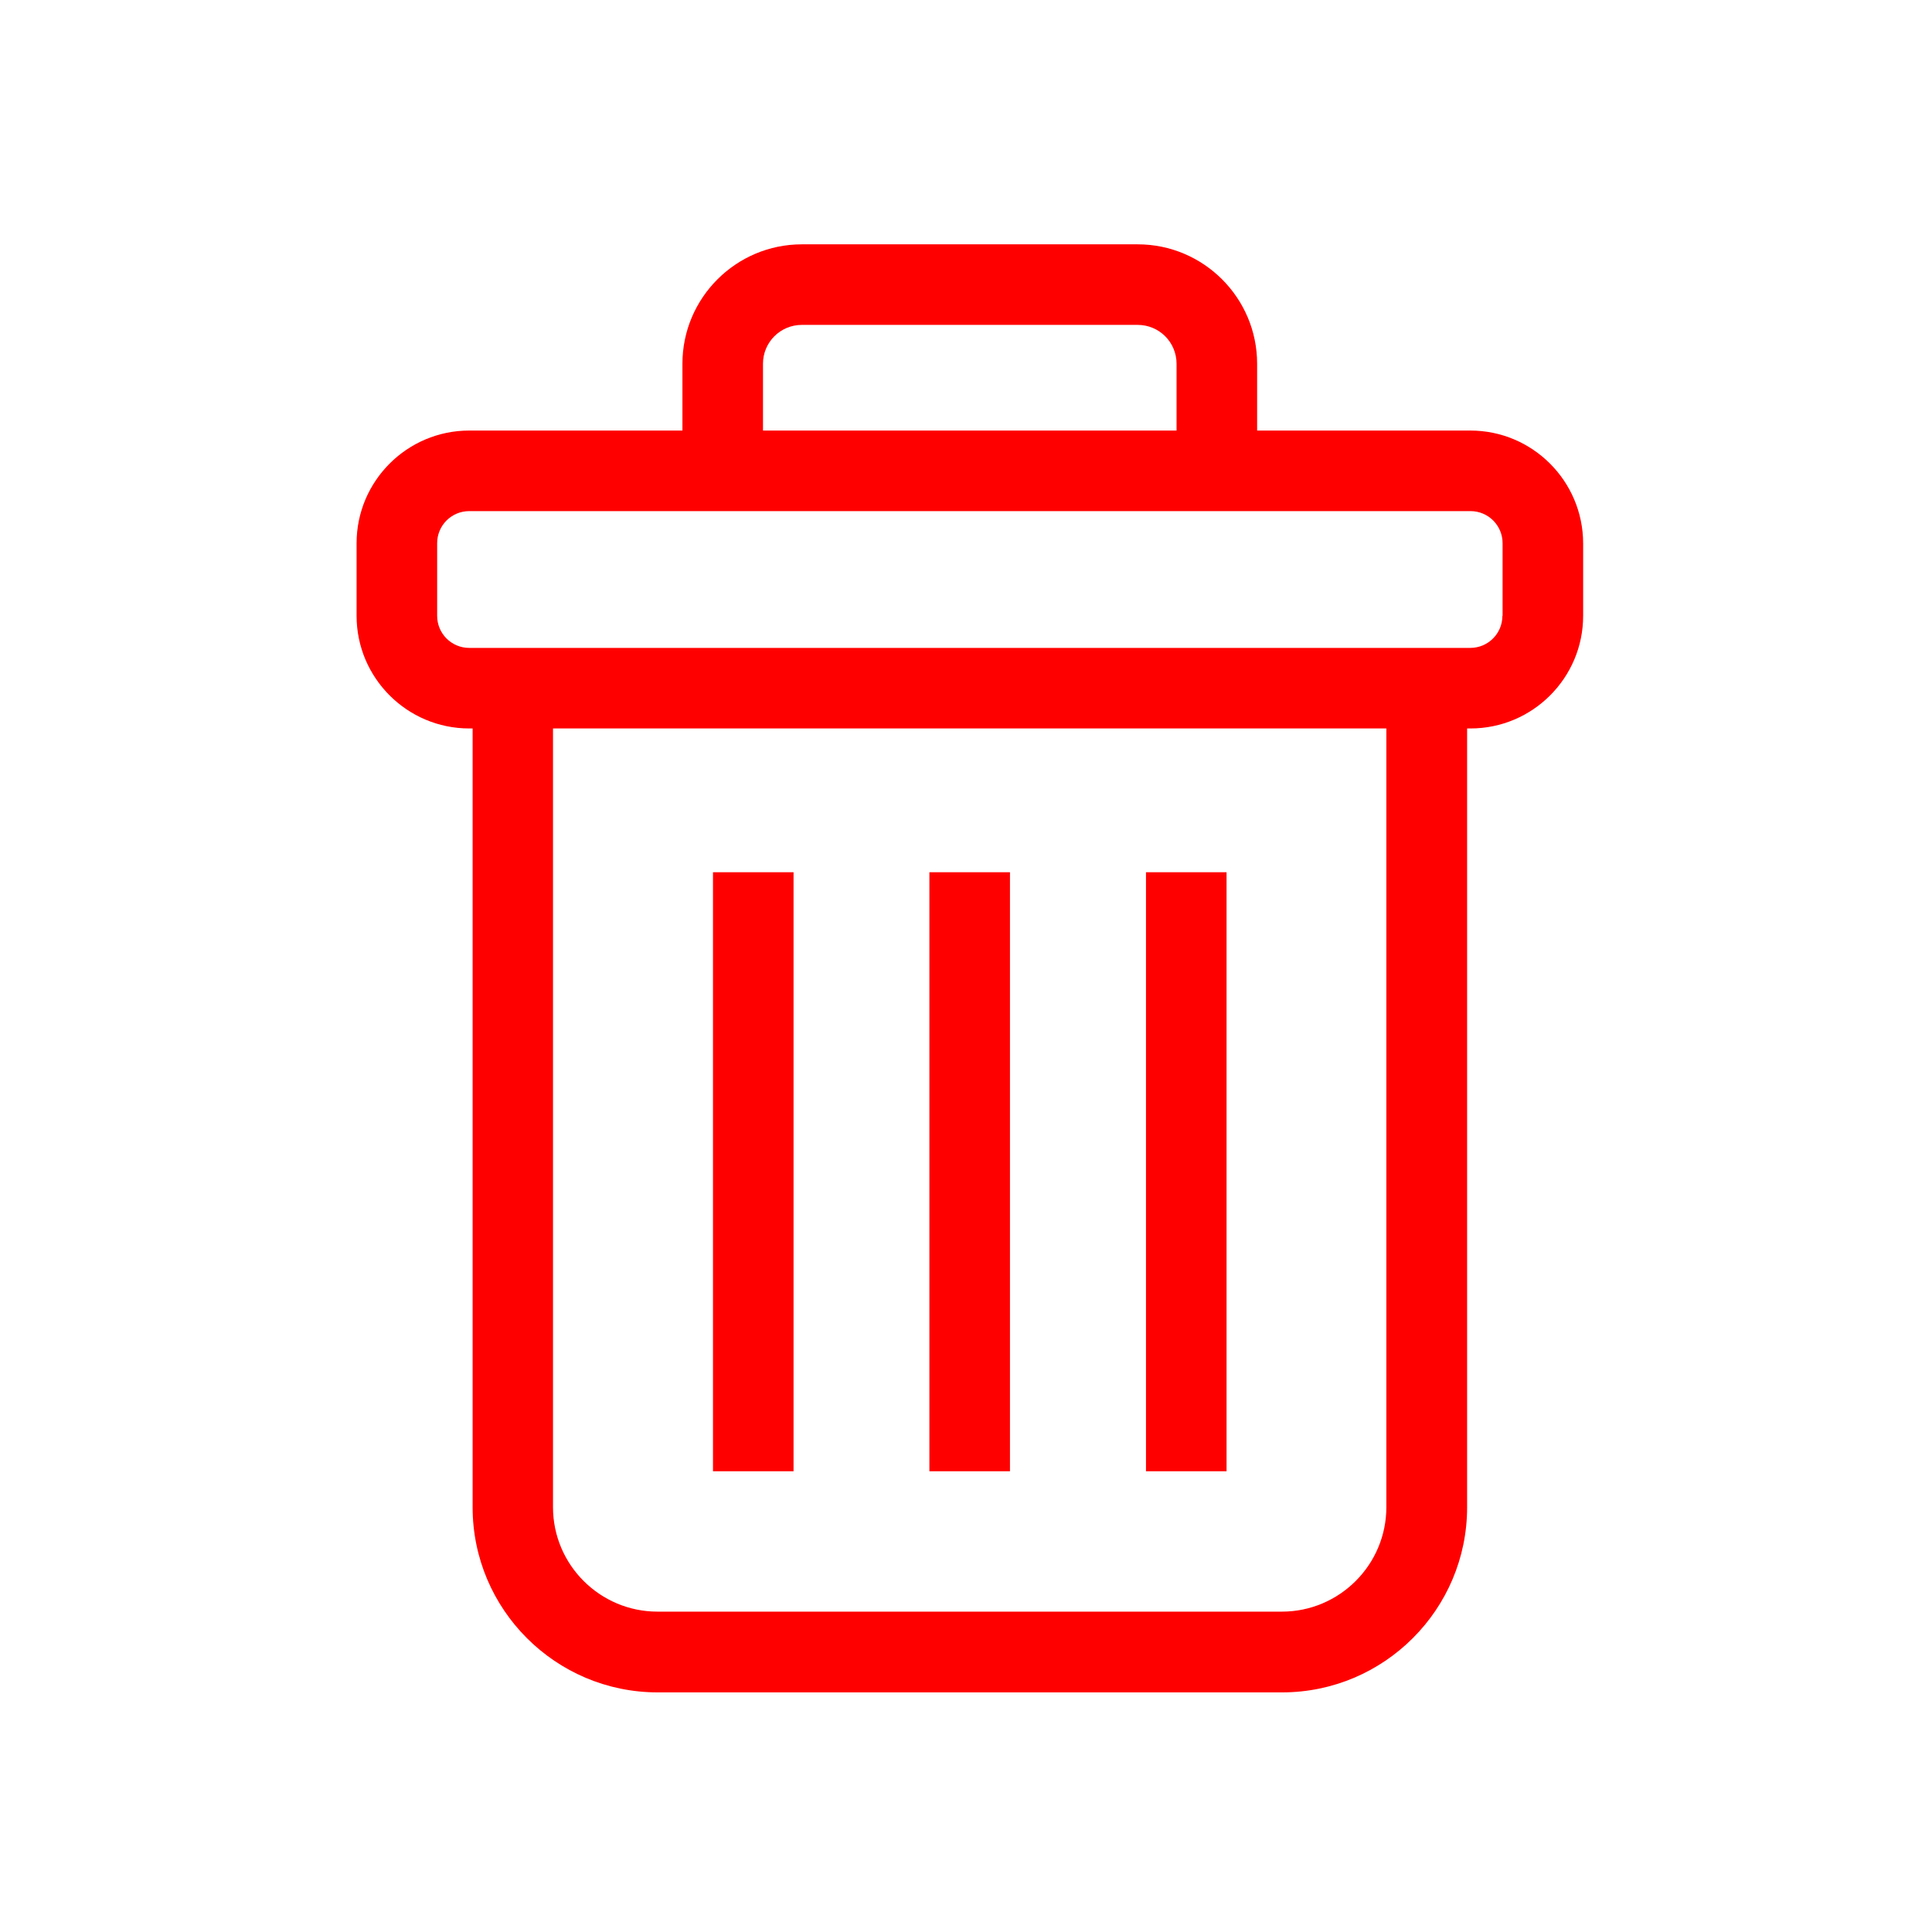
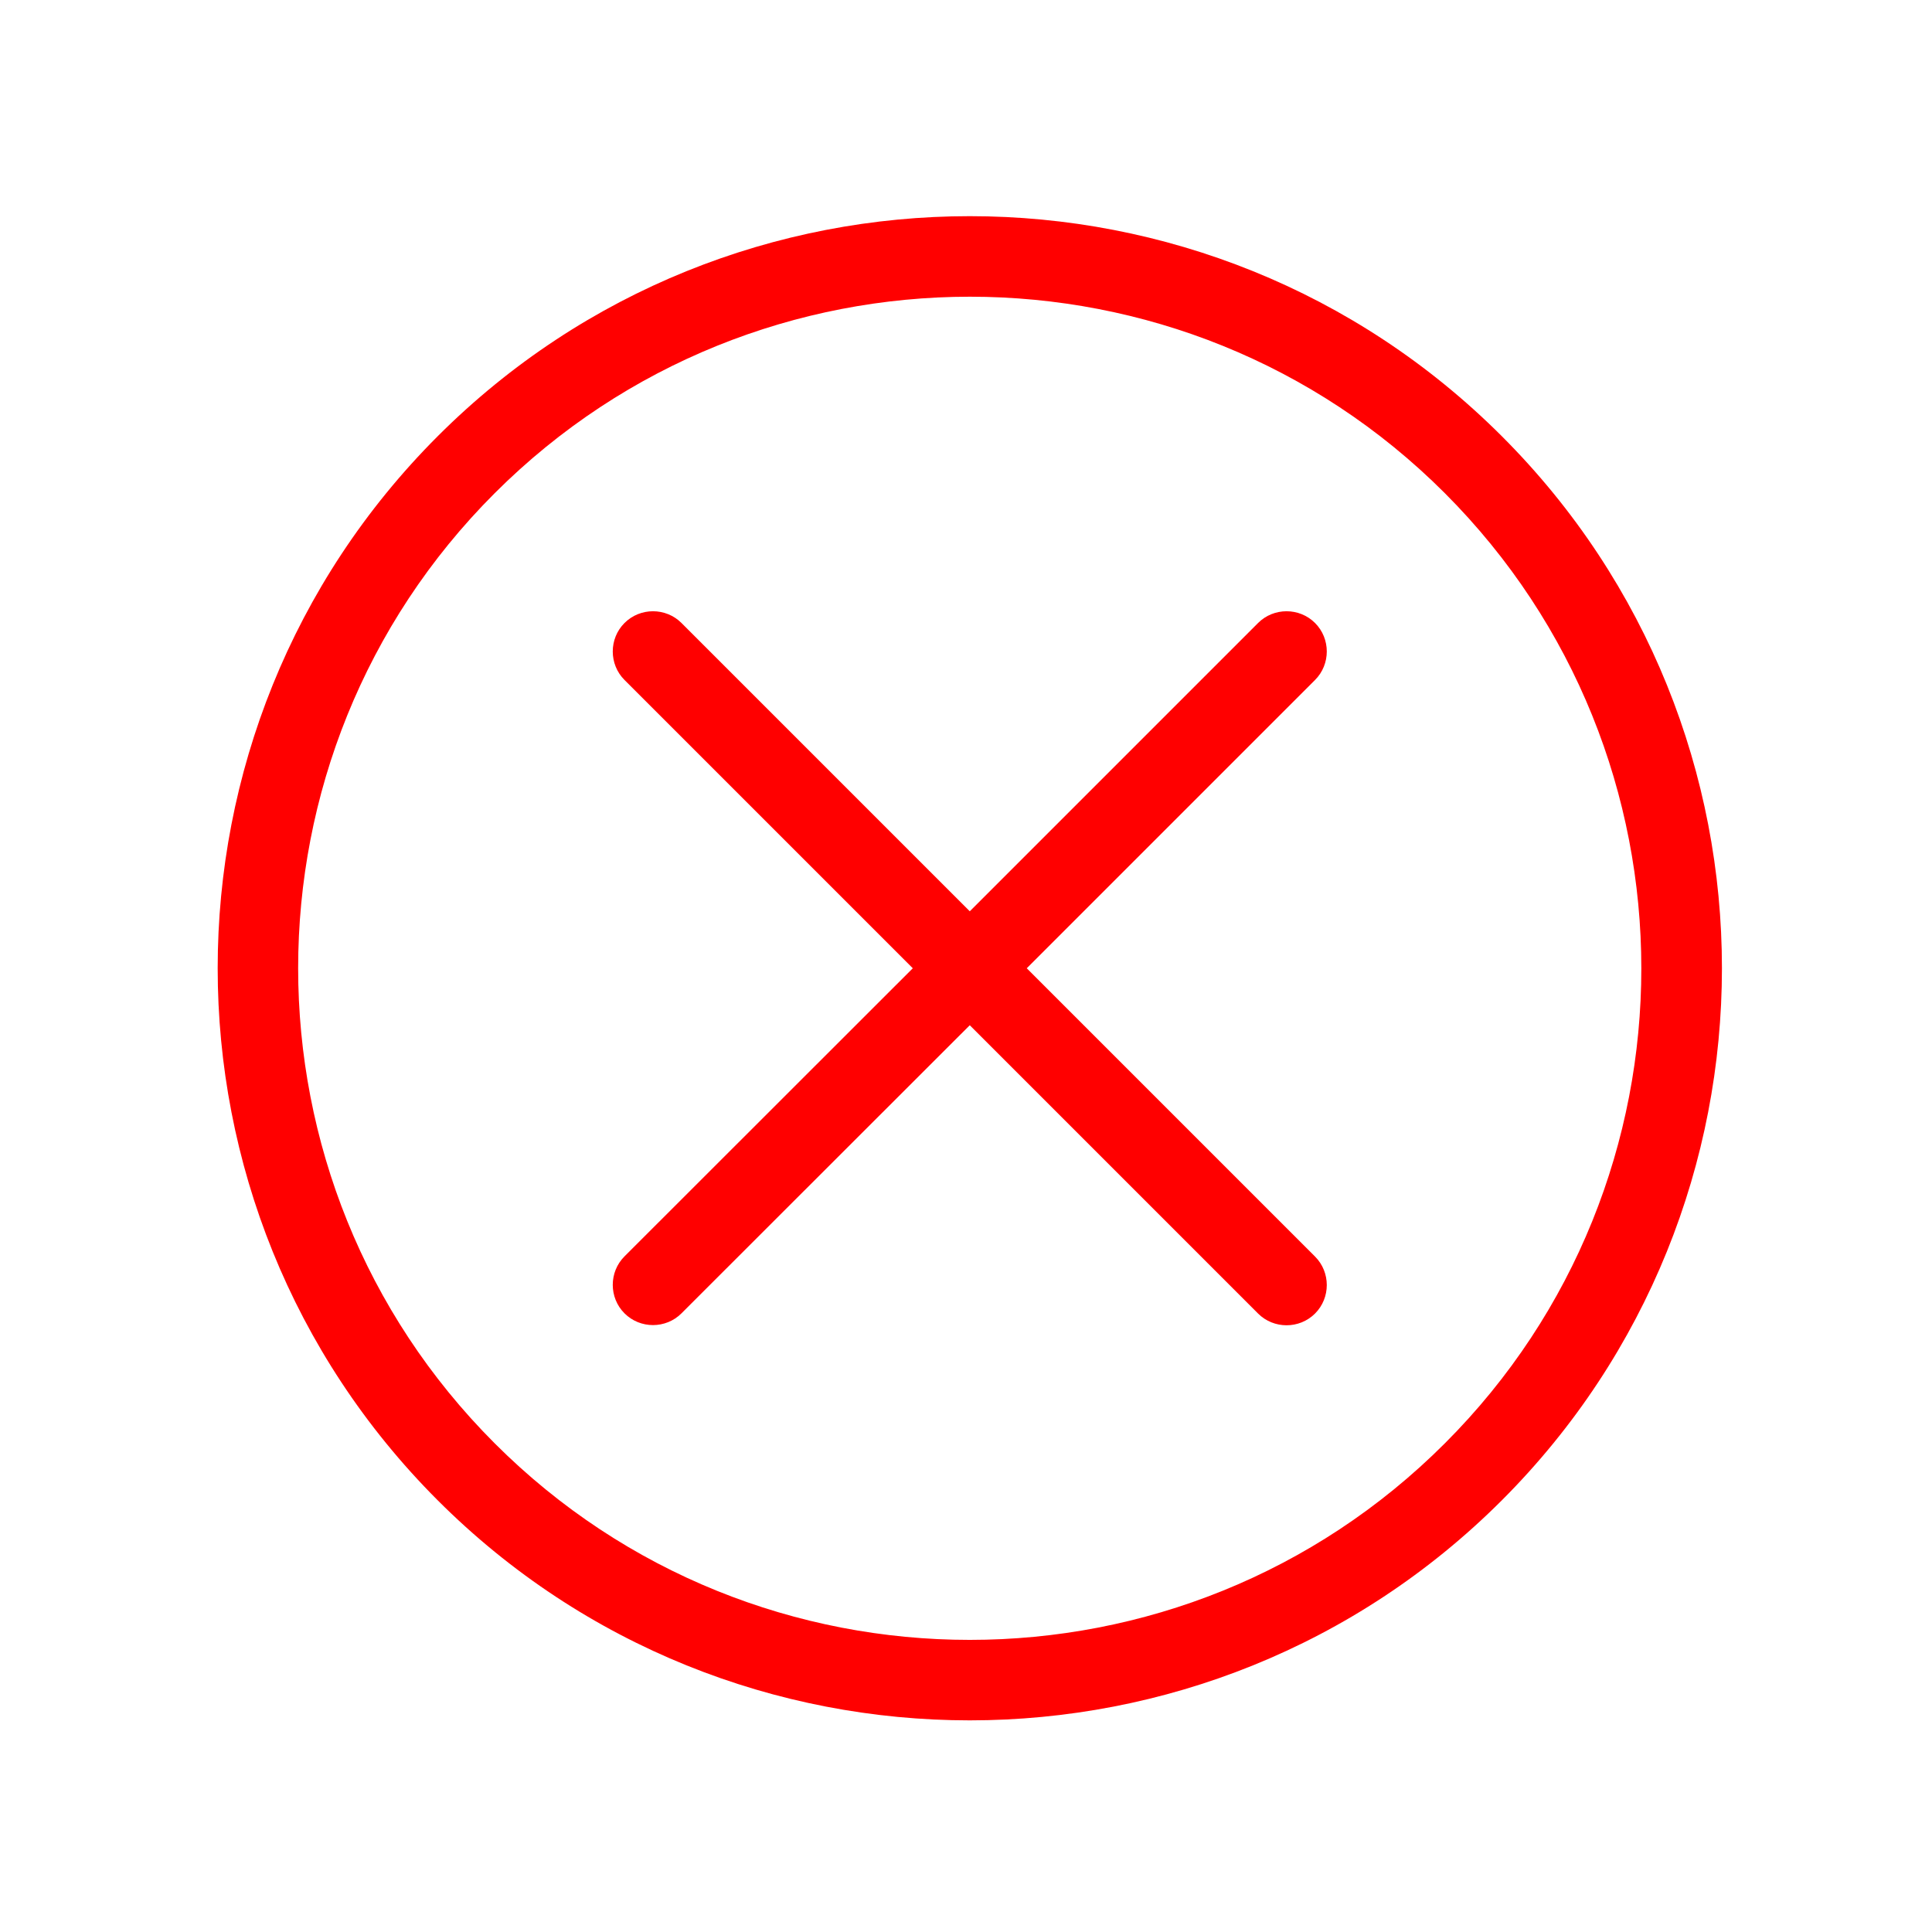
<svg xmlns="http://www.w3.org/2000/svg" class="svg-icon" style="width: 1em; height: 1em;vertical-align: middle;fill: red;overflow: hidden;" viewBox="0 0 1024 1024" version="1.1">
-   <path d="M779.3 228.2h-113v-35.4c0-34.9-28.4-63.3-63.3-63.3H425c-34.9 0-63.3 28.4-63.3 63.3v35.4h-113c-32.9 0-59.7 26.8-59.7 59.7v38.5c0 32.9 26.8 59.7 59.7 59.7h1.8v412.8c0 54.1 44 98.1 98.1 98.1h330.9c54.1 0 98.1-44 98.1-98.1V386.1h1.8c32.9 0 59.7-26.8 59.7-59.7v-38.5c-0.1-32.9-26.8-59.7-59.8-59.7z m-374.9-35.4c0-11.4 9.2-20.6 20.6-20.6h178c11.4 0 20.6 9.2 20.6 20.6v35.4H404.4v-35.4z m330.4 606c0 30.5-24.8 55.4-55.4 55.4H348.5c-30.5 0-55.4-24.8-55.4-55.4V386.1h441.7v412.7z m61.5-472.4c0 9.4-7.6 17-17 17H248.7c-9.4 0-17-7.6-17-17v-38.5c0-9.4 7.6-17 17-17h530.7c9.4 0 17 7.6 17 17v38.5z" />
-   <path d="M377.9 462.3h42.7v317.5h-42.7zM492.6 462.3h42.7v317.5h-42.7zM607.4 462.3h42.7v317.5h-42.7z" />
+   <path d="M796 231.2c-155.5-155.5-408.5-155.5-564 0s-155.5 408.5 0 564 408.5 155.5 564 0 155.6-408.5 0-564zM765.8 765C627 903.9 401 903.9 262.2 765c-138.9-138.9-138.9-364.8 0-503.6s364.8-138.9 503.6 0 138.9 364.8 0 503.6z" />
+   <path d="M544.2 513.2L697 360.4c8.3-8.3 8.3-21.9 0-30.2s-21.9-8.3-30.2 0L514 483 361.2 330.2c-8.3-8.3-21.9-8.3-30.2 0s-8.3 21.9 0 30.2l152.8 152.8L331 665.9c-8.3 8.3-8.3 21.9 0 30.2s21.9 8.3 30.2 0L514 543.4l152.8 152.8c8.3 8.3 21.9 8.3 30.2 0s8.3-21.9 0-30.2L544.2 513.2z" />
</svg>
